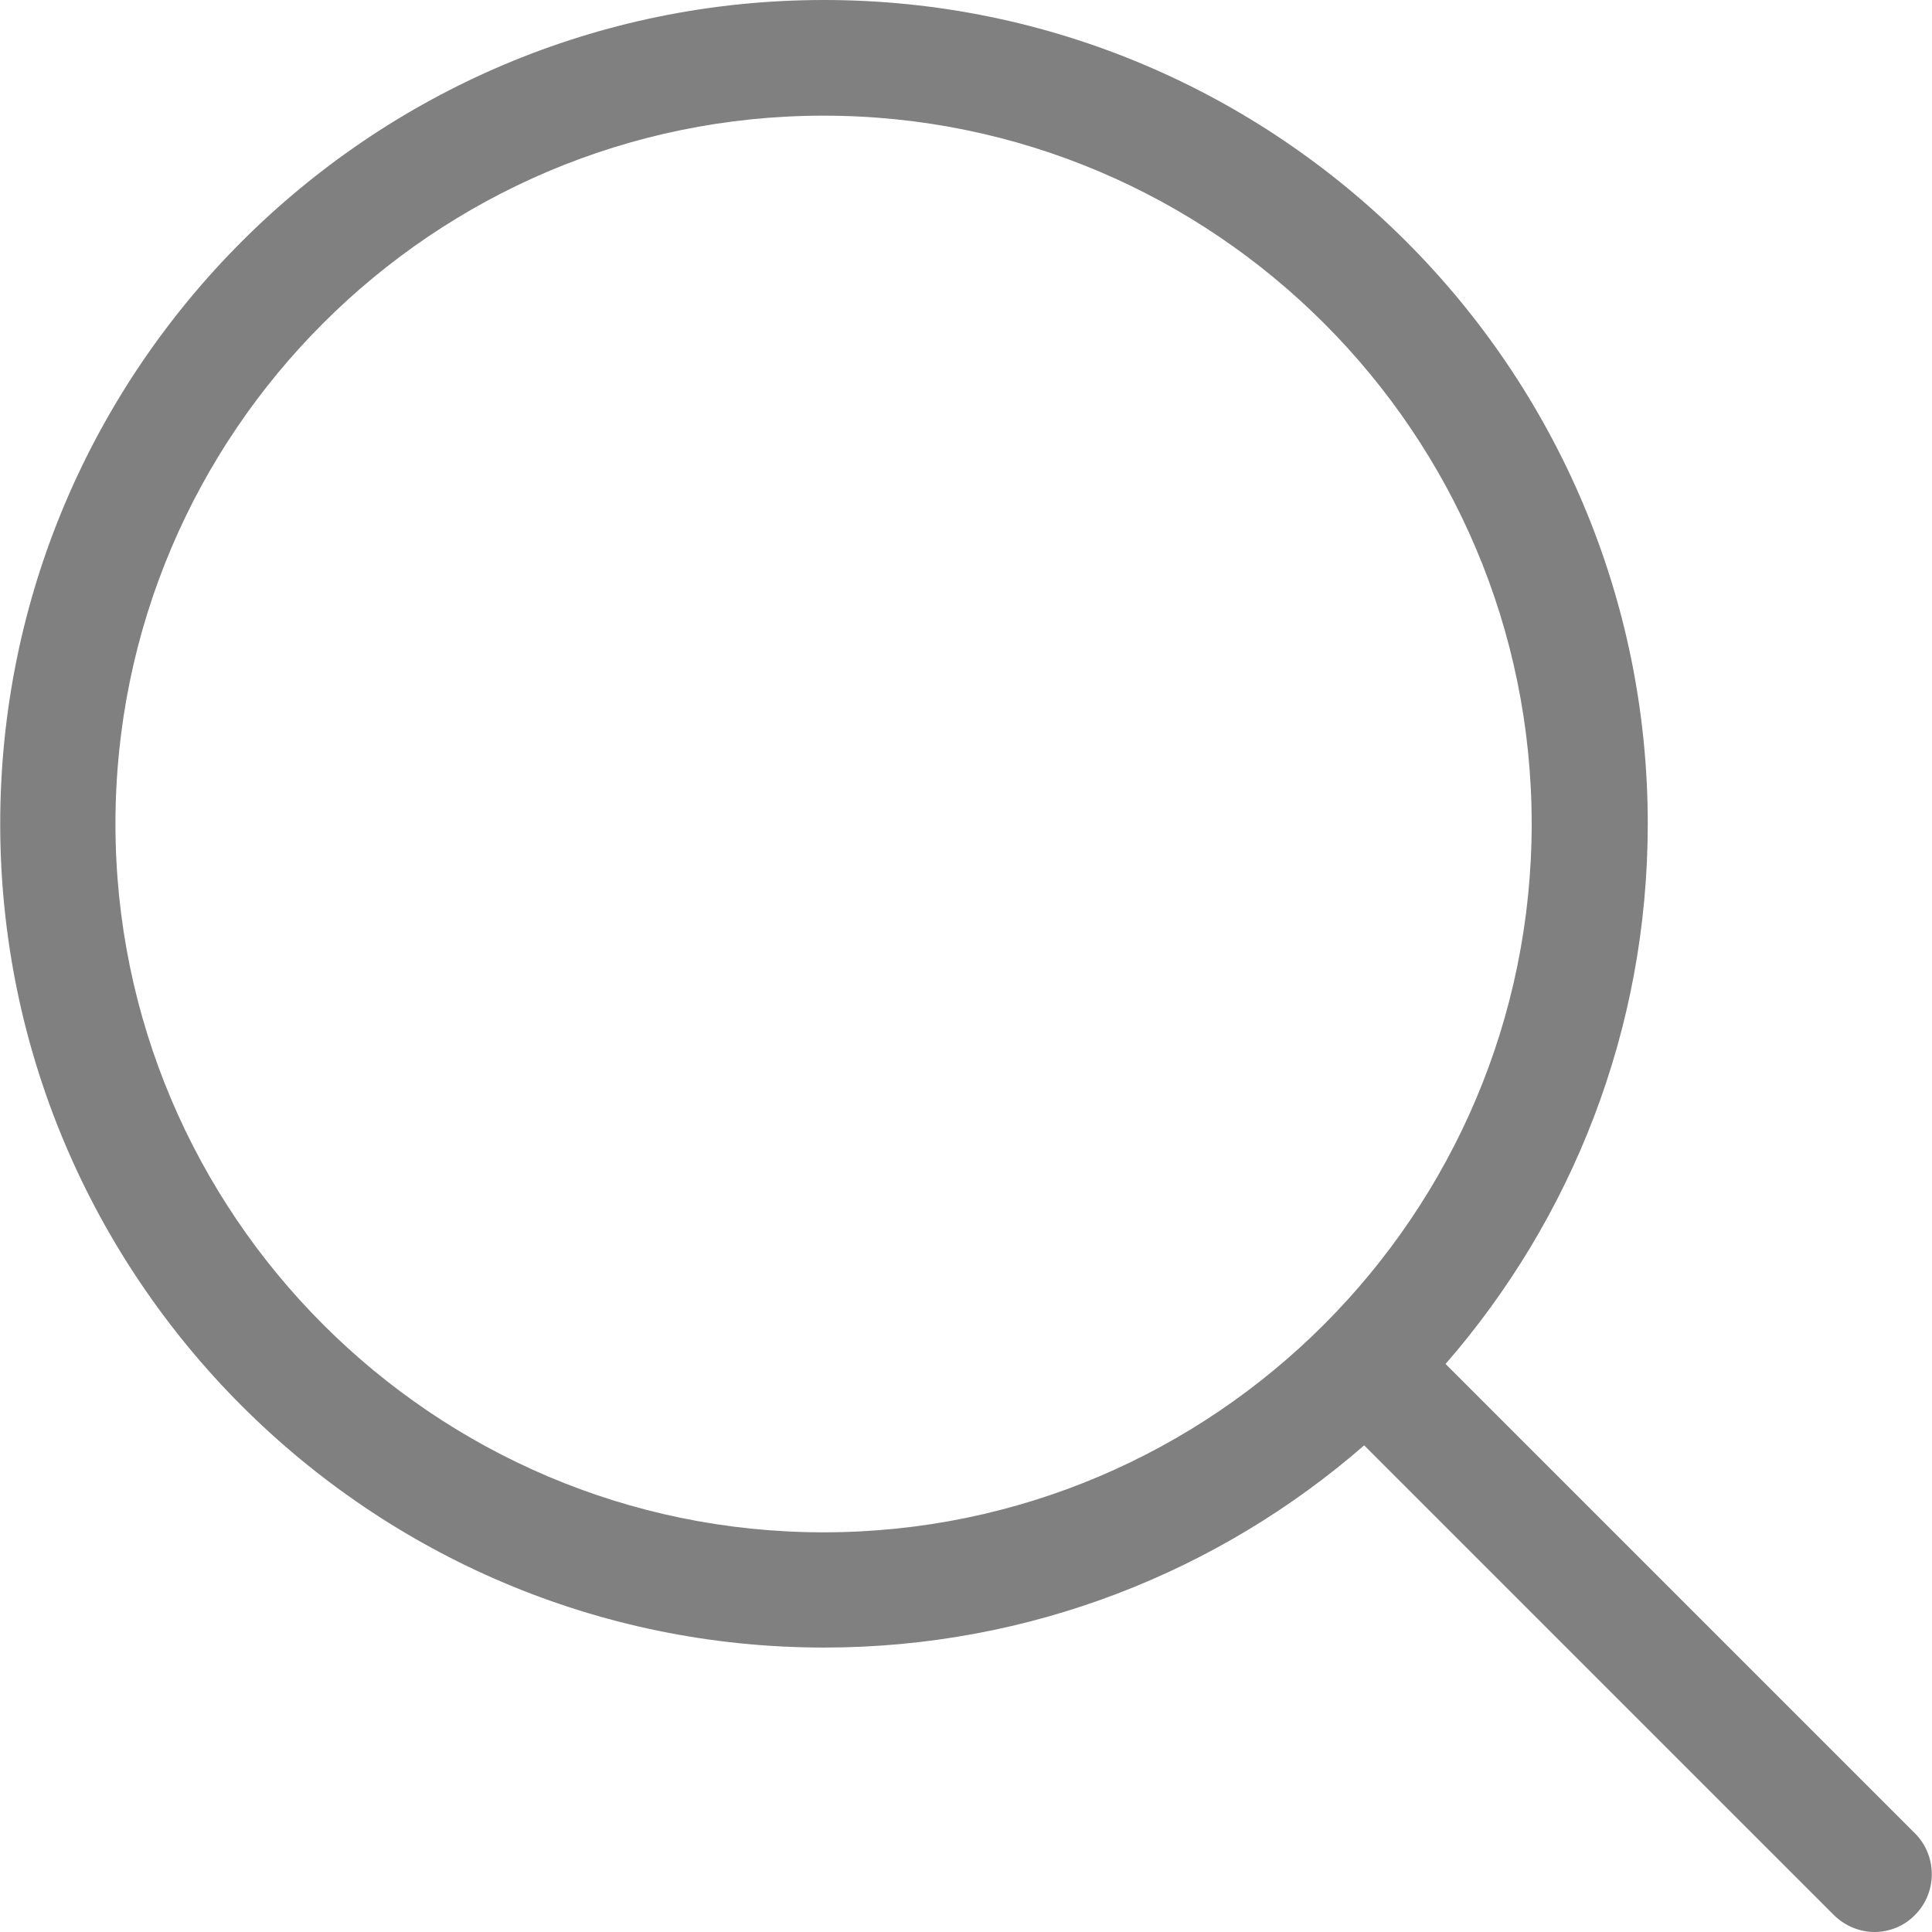
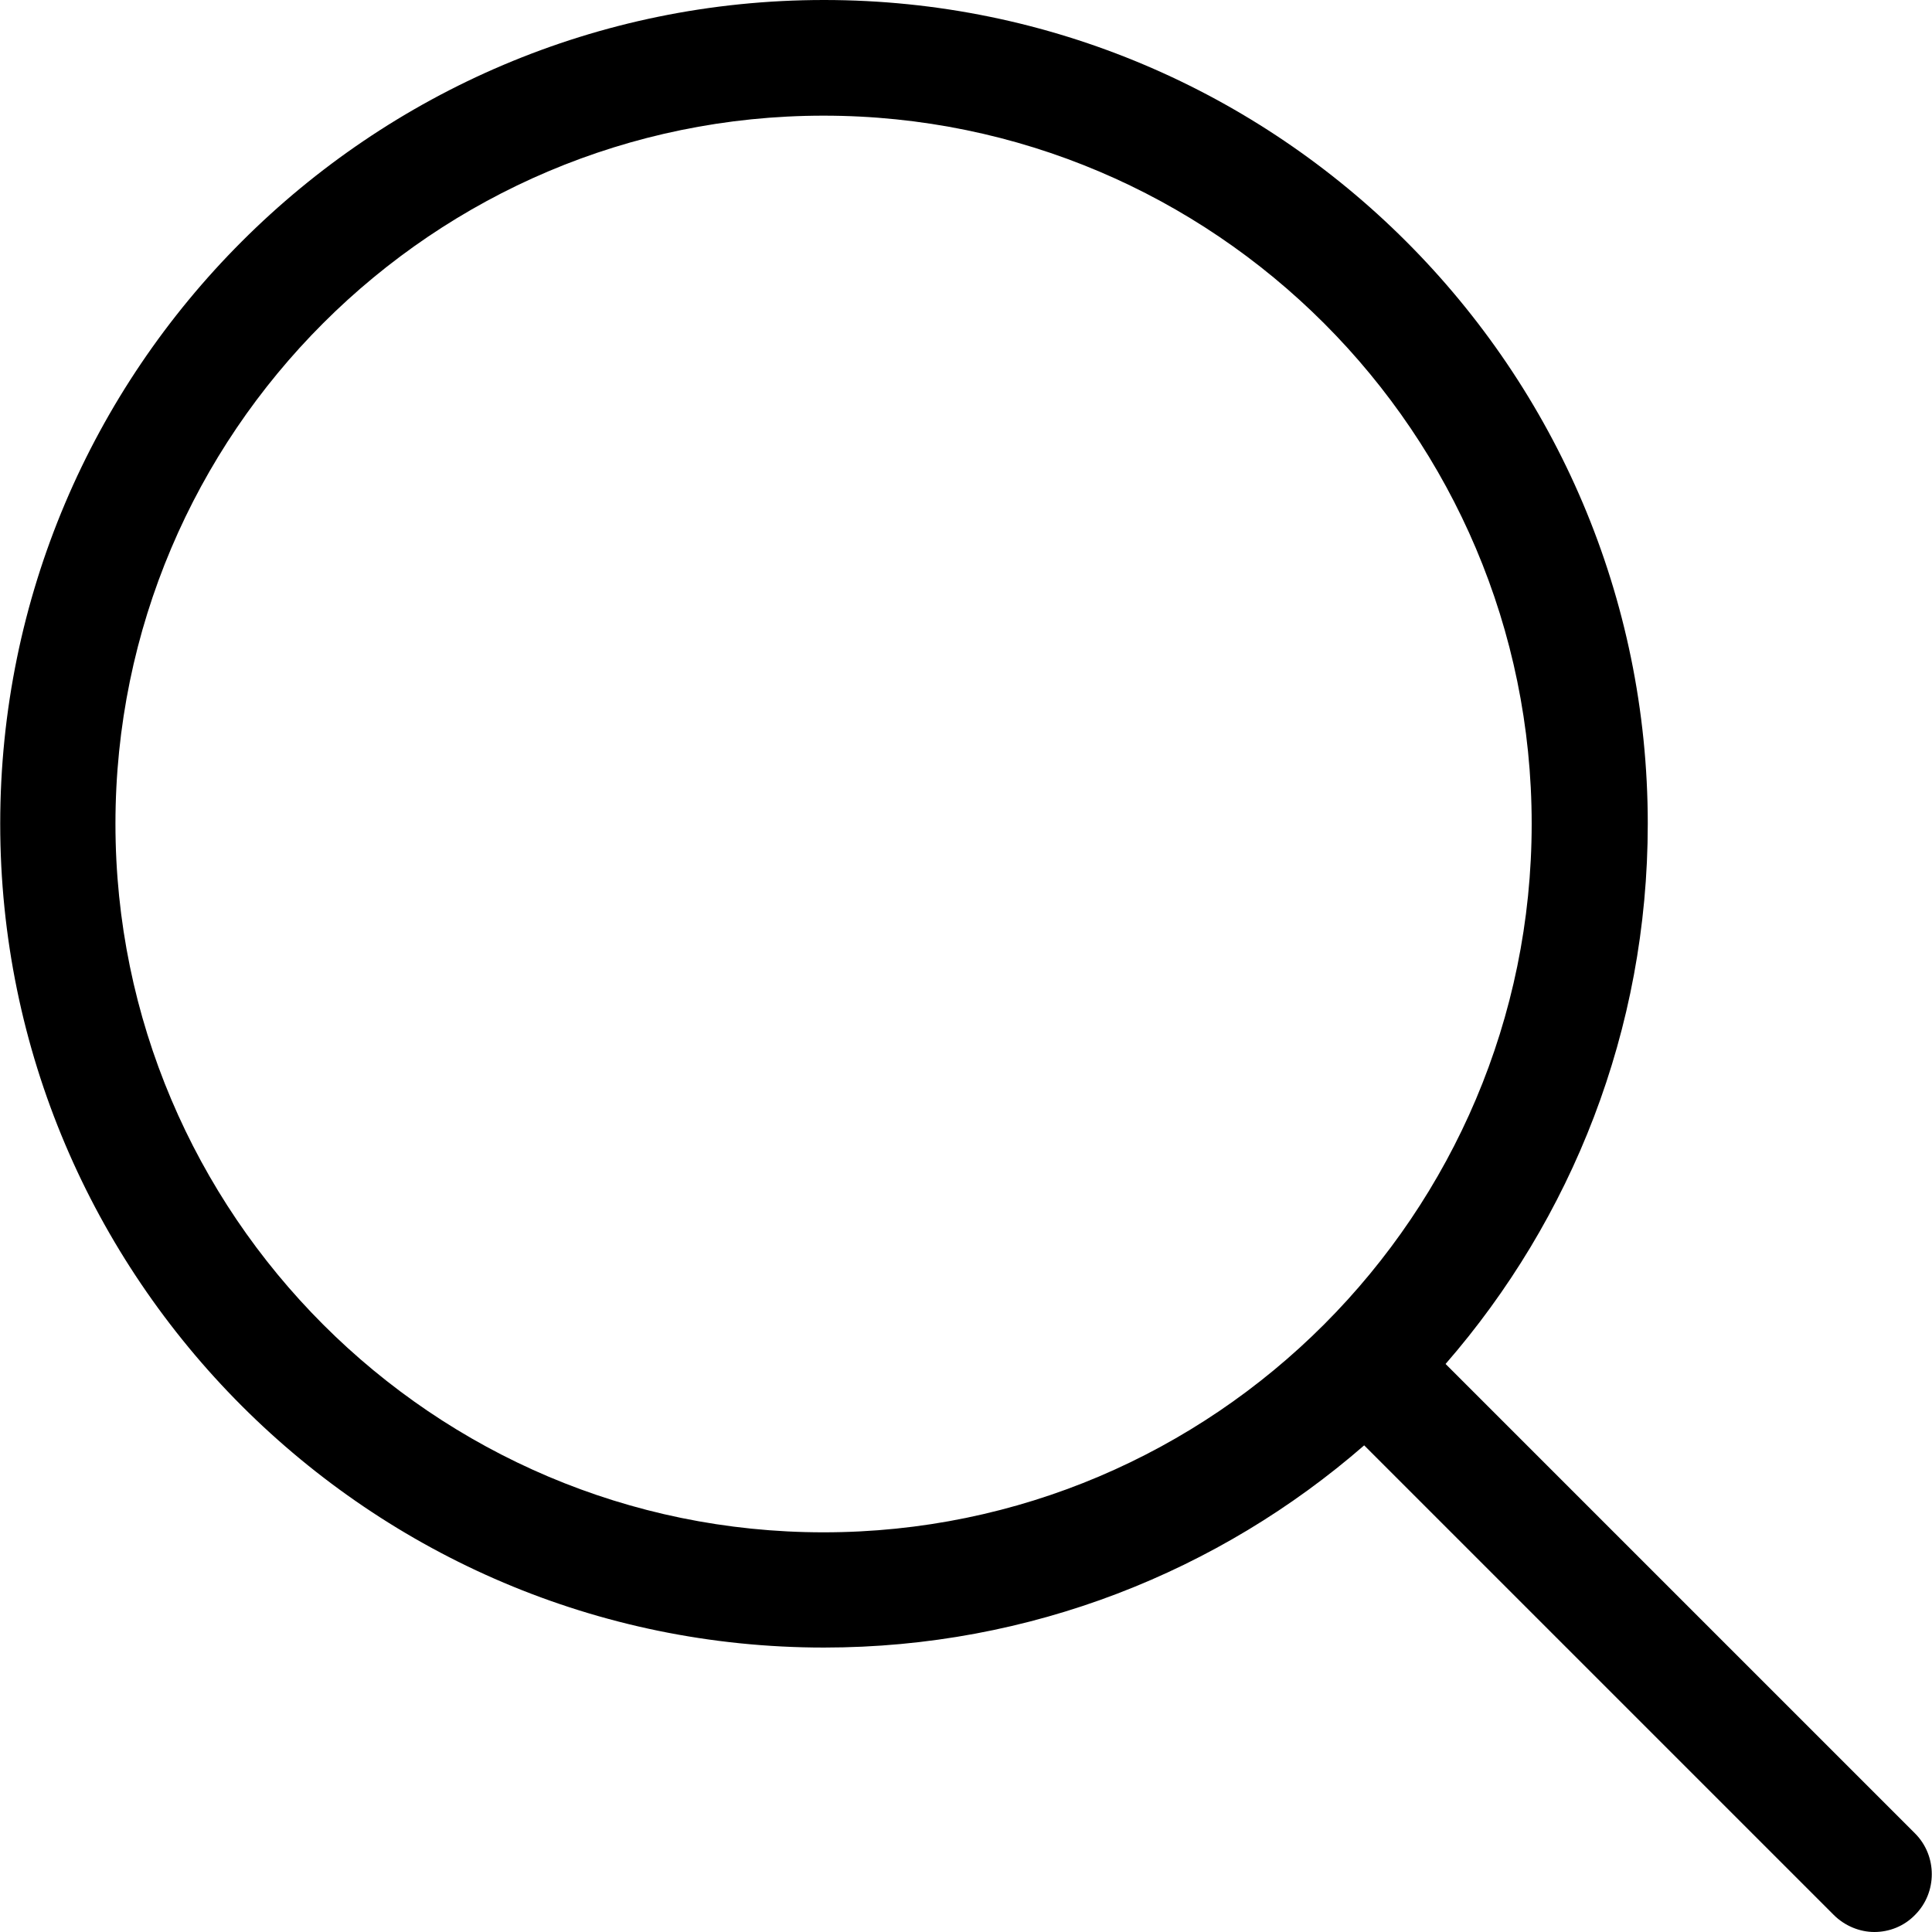
- <svg xmlns="http://www.w3.org/2000/svg" version="1.1" id="Capa_1" x="0px" y="0px" viewBox="0 0 451 451" style="enable-background:new 0 0 451 451;" xml:space="preserve" width="512px" height="512px" class="">
+ <svg xmlns="http://www.w3.org/2000/svg" version="1.1" id="Capa_1" x="0px" y="0px" viewBox="0 0 451 451" style="enable-background:new 0 0 451 451;" xml:space="preserve">
  <g>
-     <g>
-       <path d="M447.05,428l-109.6-109.6c29.4-33.8,47.2-77.9,47.2-126.1C384.65,86.2,298.35,0,192.35,0C86.25,0,0.05,86.3,0.05,192.3   s86.3,192.3,192.3,192.3c48.2,0,92.3-17.8,126.1-47.2L428.05,447c2.6,2.6,6.1,4,9.5,4s6.9-1.3,9.5-4   C452.25,441.8,452.25,433.2,447.05,428z M26.95,192.3c0-91.2,74.2-165.3,165.3-165.3c91.2,0,165.3,74.2,165.3,165.3   s-74.1,165.4-165.3,165.4C101.15,357.7,26.95,283.5,26.95,192.3z" data-original="#000000" class="active-path" data-old_color="#808088" fill="#808080" />
-     </g>
+     <path d="M447.05,428l-109.6-109.6c29.4-33.8,47.2-77.9,47.2-126.1C384.65,86.2,298.35,0,192.35,0C86.25,0,0.05,86.3,0.05,192.3   s86.3,192.3,192.3,192.3c48.2,0,92.3-17.8,126.1-47.2L428.05,447c2.6,2.6,6.1,4,9.5,4s6.9-1.3,9.5-4   C452.25,441.8,452.25,433.2,447.05,428z M26.95,192.3c0-91.2,74.2-165.3,165.3-165.3c91.2,0,165.3,74.2,165.3,165.3   s-74.1,165.4-165.3,165.4C101.15,357.7,26.95,283.5,26.95,192.3z" />
  </g>
+   <g>
+ </g>
+   <g>
+ </g>
+   <g>
+ </g>
+   <g>
+ </g>
+   <g>
+ </g>
+   <g>
+ </g>
+   <g>
+ </g>
+   <g>
+ </g>
+   <g>
+ </g>
+   <g>
+ </g>
+   <g>
+ </g>
+   <g>
+ </g>
+   <g>
+ </g>
+   <g>
+ </g>
+   <g>
+ </g>
</svg>
